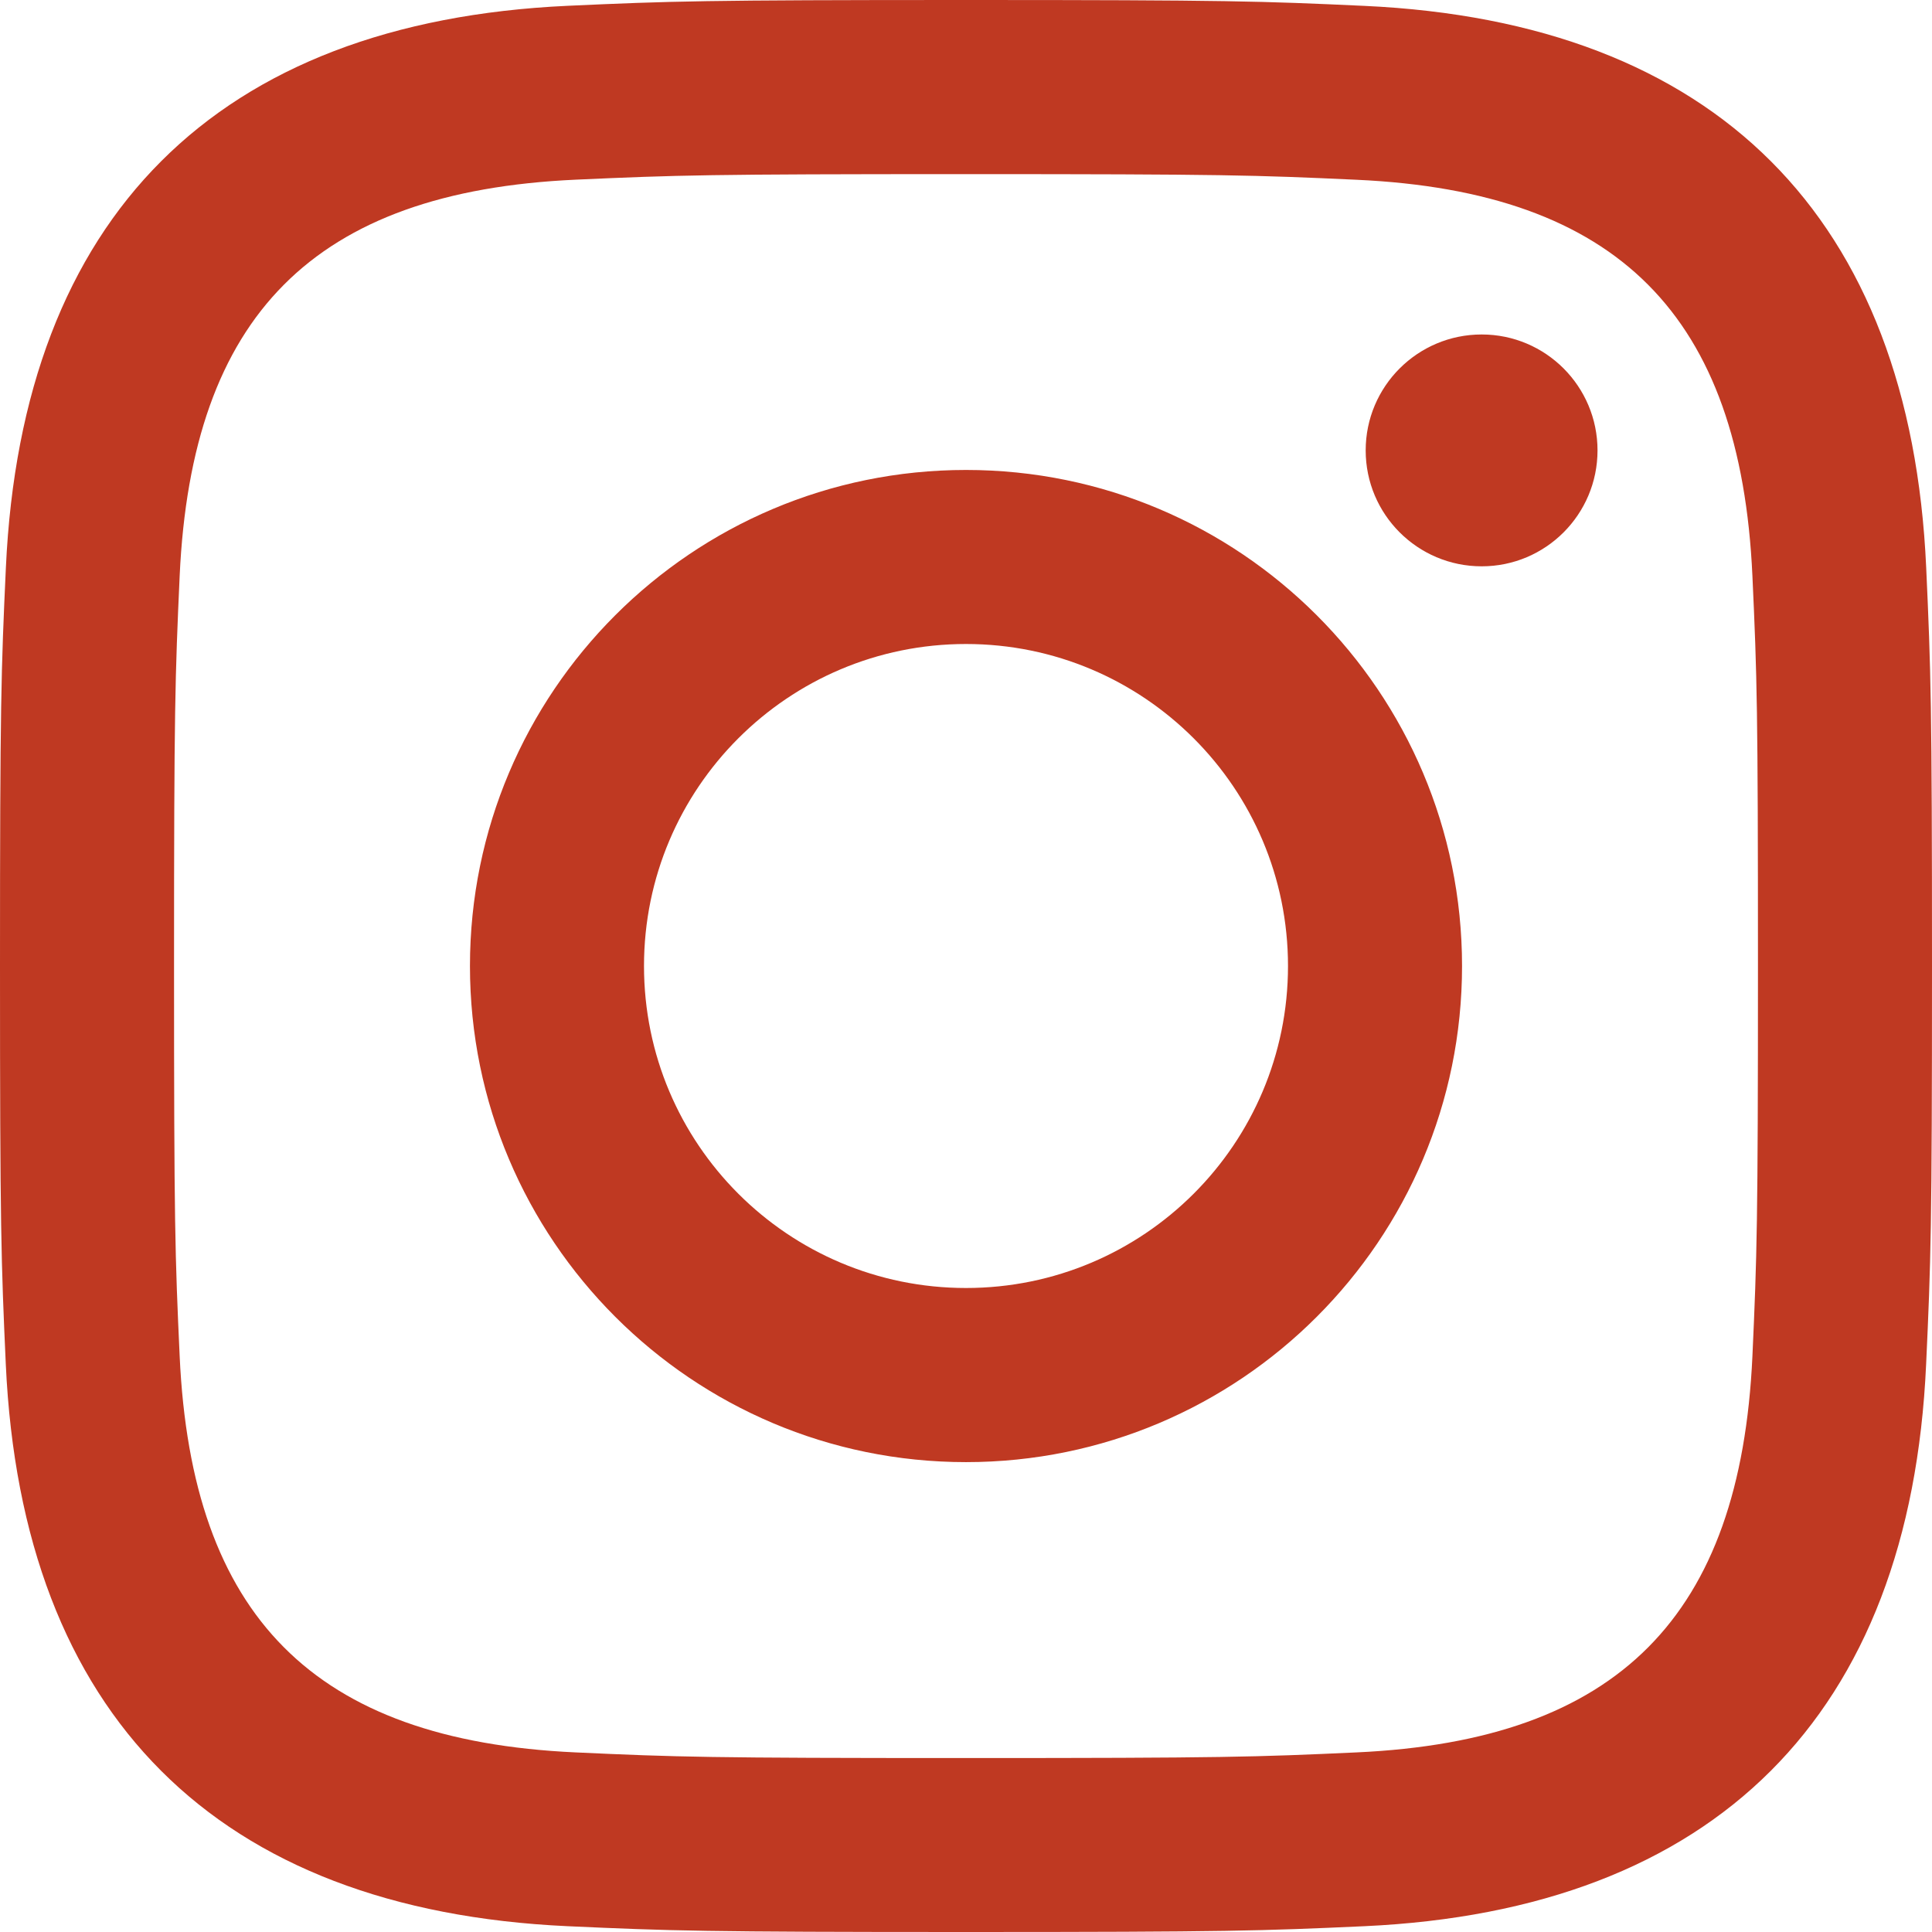
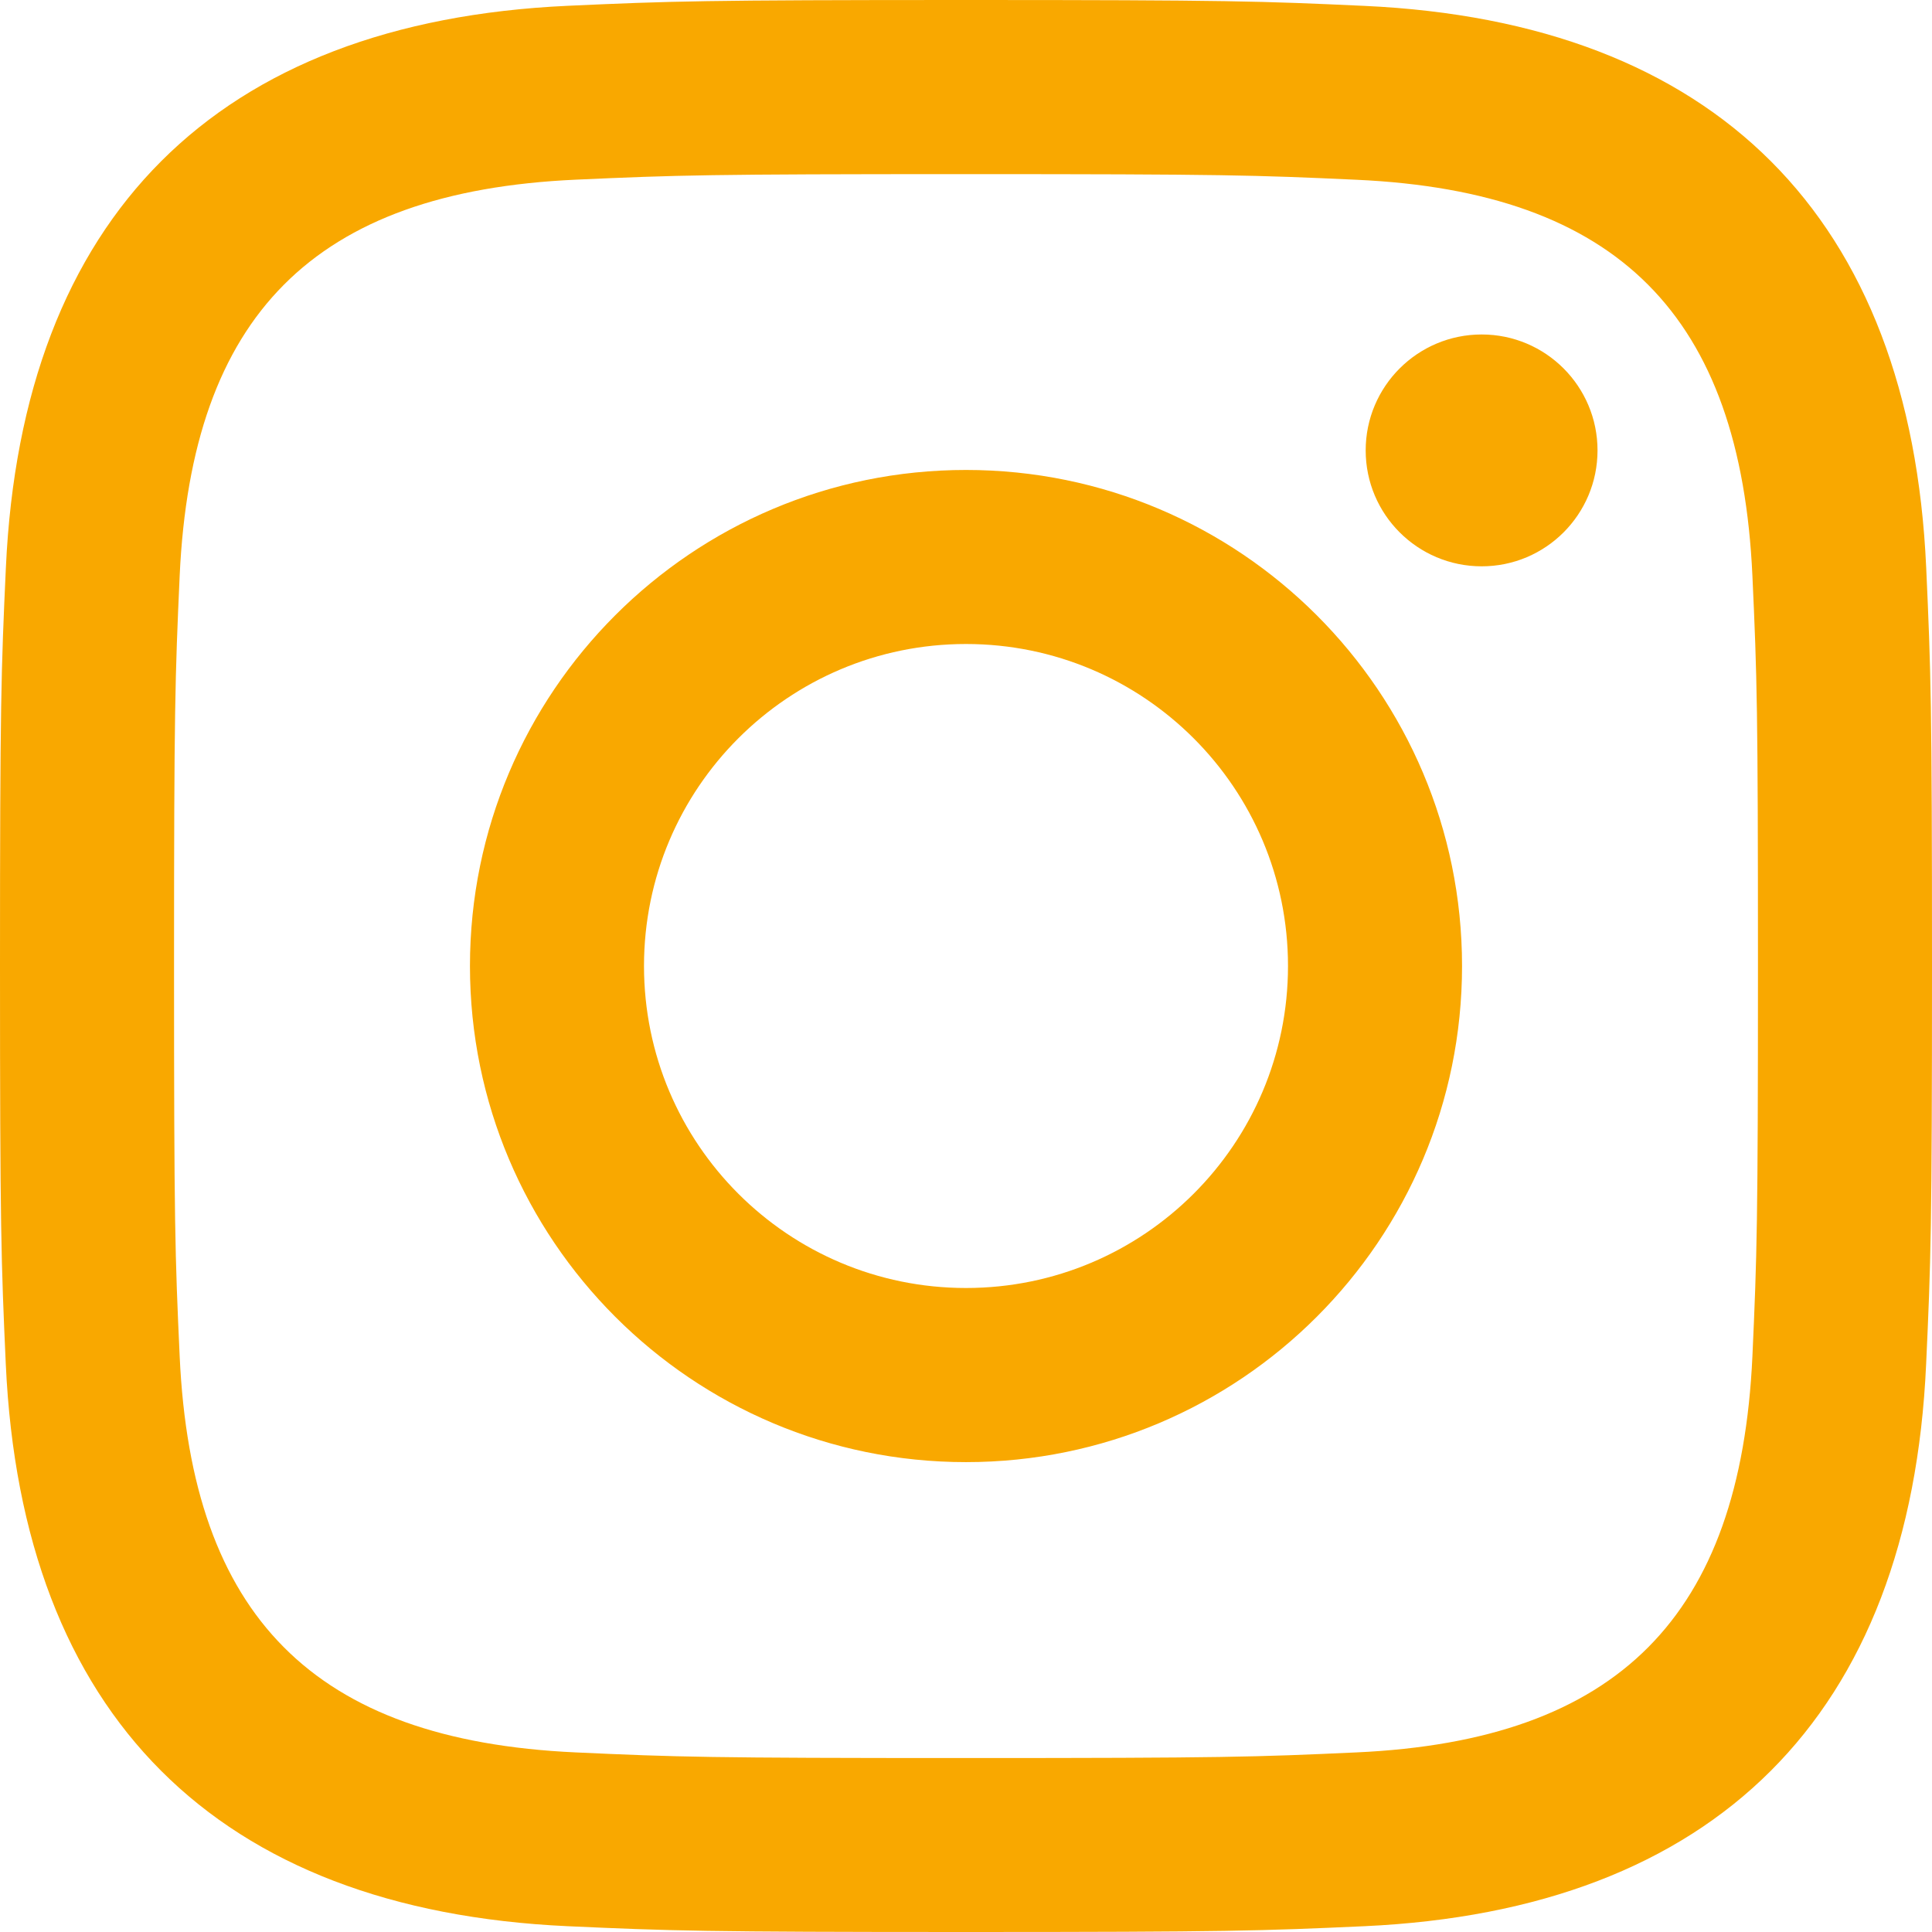
- <svg xmlns="http://www.w3.org/2000/svg" width="24" height="24" fill="#bf3922" fill-rule="evenodd" viewBox="0 0 24 24">
+ <svg xmlns="http://www.w3.org/2000/svg" width="24" height="24" fill="#f9a800" fill-rule="evenodd" viewBox="0 0 24 24">
  <path d="M12 2.163c3.204 0 3.584.012 4.85.07 3.252.148 4.771 1.691 4.919 4.919.058 1.265.069 1.645.069 4.849 0 3.205-.012 3.584-.069 4.849-.149 3.225-1.664 4.771-4.919 4.919-1.266.058-1.644.07-4.85.07-3.204 0-3.584-.012-4.849-.07-3.26-.149-4.771-1.699-4.919-4.92-.058-1.265-.07-1.644-.07-4.849 0-3.204.013-3.583.07-4.849.149-3.227 1.664-4.771 4.919-4.919 1.266-.057 1.645-.069 4.849-.069zm0-2.163c-3.259 0-3.667.014-4.947.072-4.358.2-6.78 2.618-6.98 6.98-.059 1.281-.073 1.689-.073 4.948 0 3.259.014 3.668.072 4.948.2 4.358 2.618 6.78 6.98 6.98 1.281.058 1.689.072 4.948.072 3.259 0 3.668-.014 4.948-.072 4.354-.2 6.782-2.618 6.979-6.98.059-1.28.073-1.689.073-4.948 0-3.259-.014-3.667-.072-4.947-.196-4.354-2.617-6.78-6.979-6.98-1.281-.059-1.69-.073-4.949-.073zm0 5.838c-3.403 0-6.162 2.759-6.162 6.162s2.759 6.163 6.162 6.163 6.162-2.759 6.162-6.163c0-3.403-2.759-6.162-6.162-6.162zm0 10.162c-2.209 0-4-1.79-4-4 0-2.209 1.791-4 4-4s4 1.791 4 4c0 2.21-1.791 4-4 4zm6.406-11.845c-.796 0-1.441.645-1.441 1.44s.645 1.44 1.441 1.44c.795 0 1.439-.645 1.439-1.44s-.644-1.44-1.439-1.44z" />
</svg>
